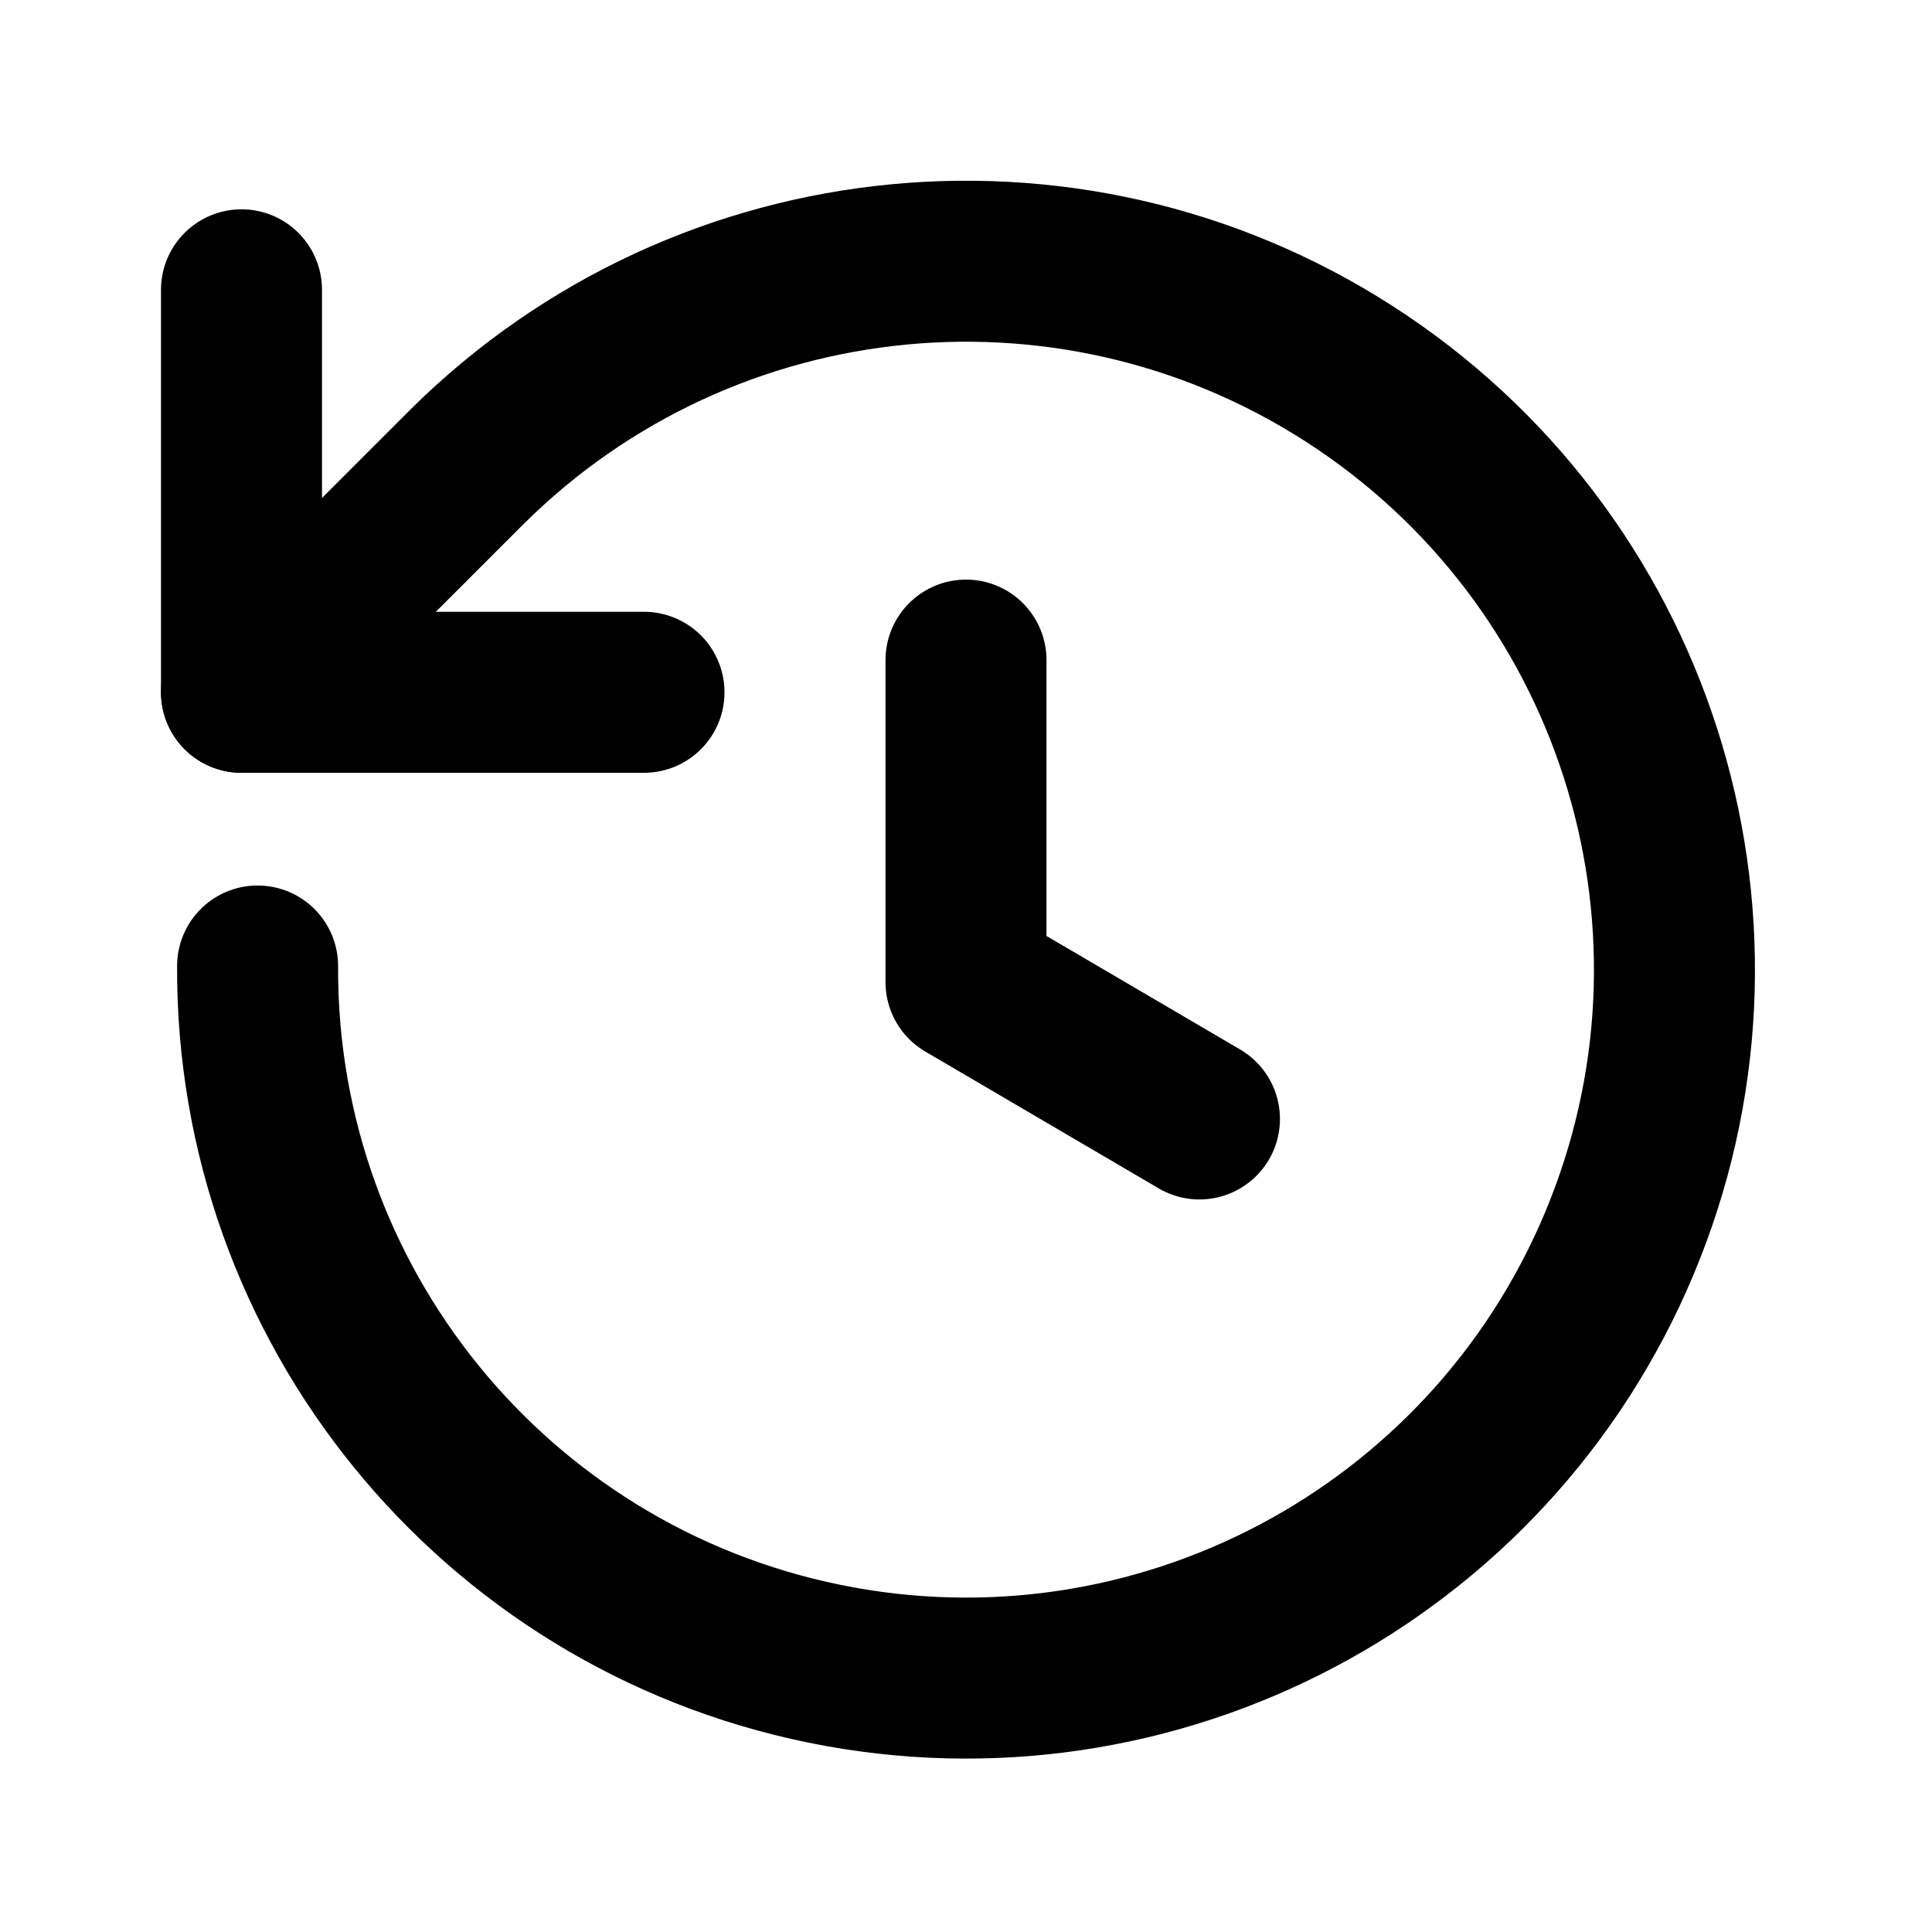
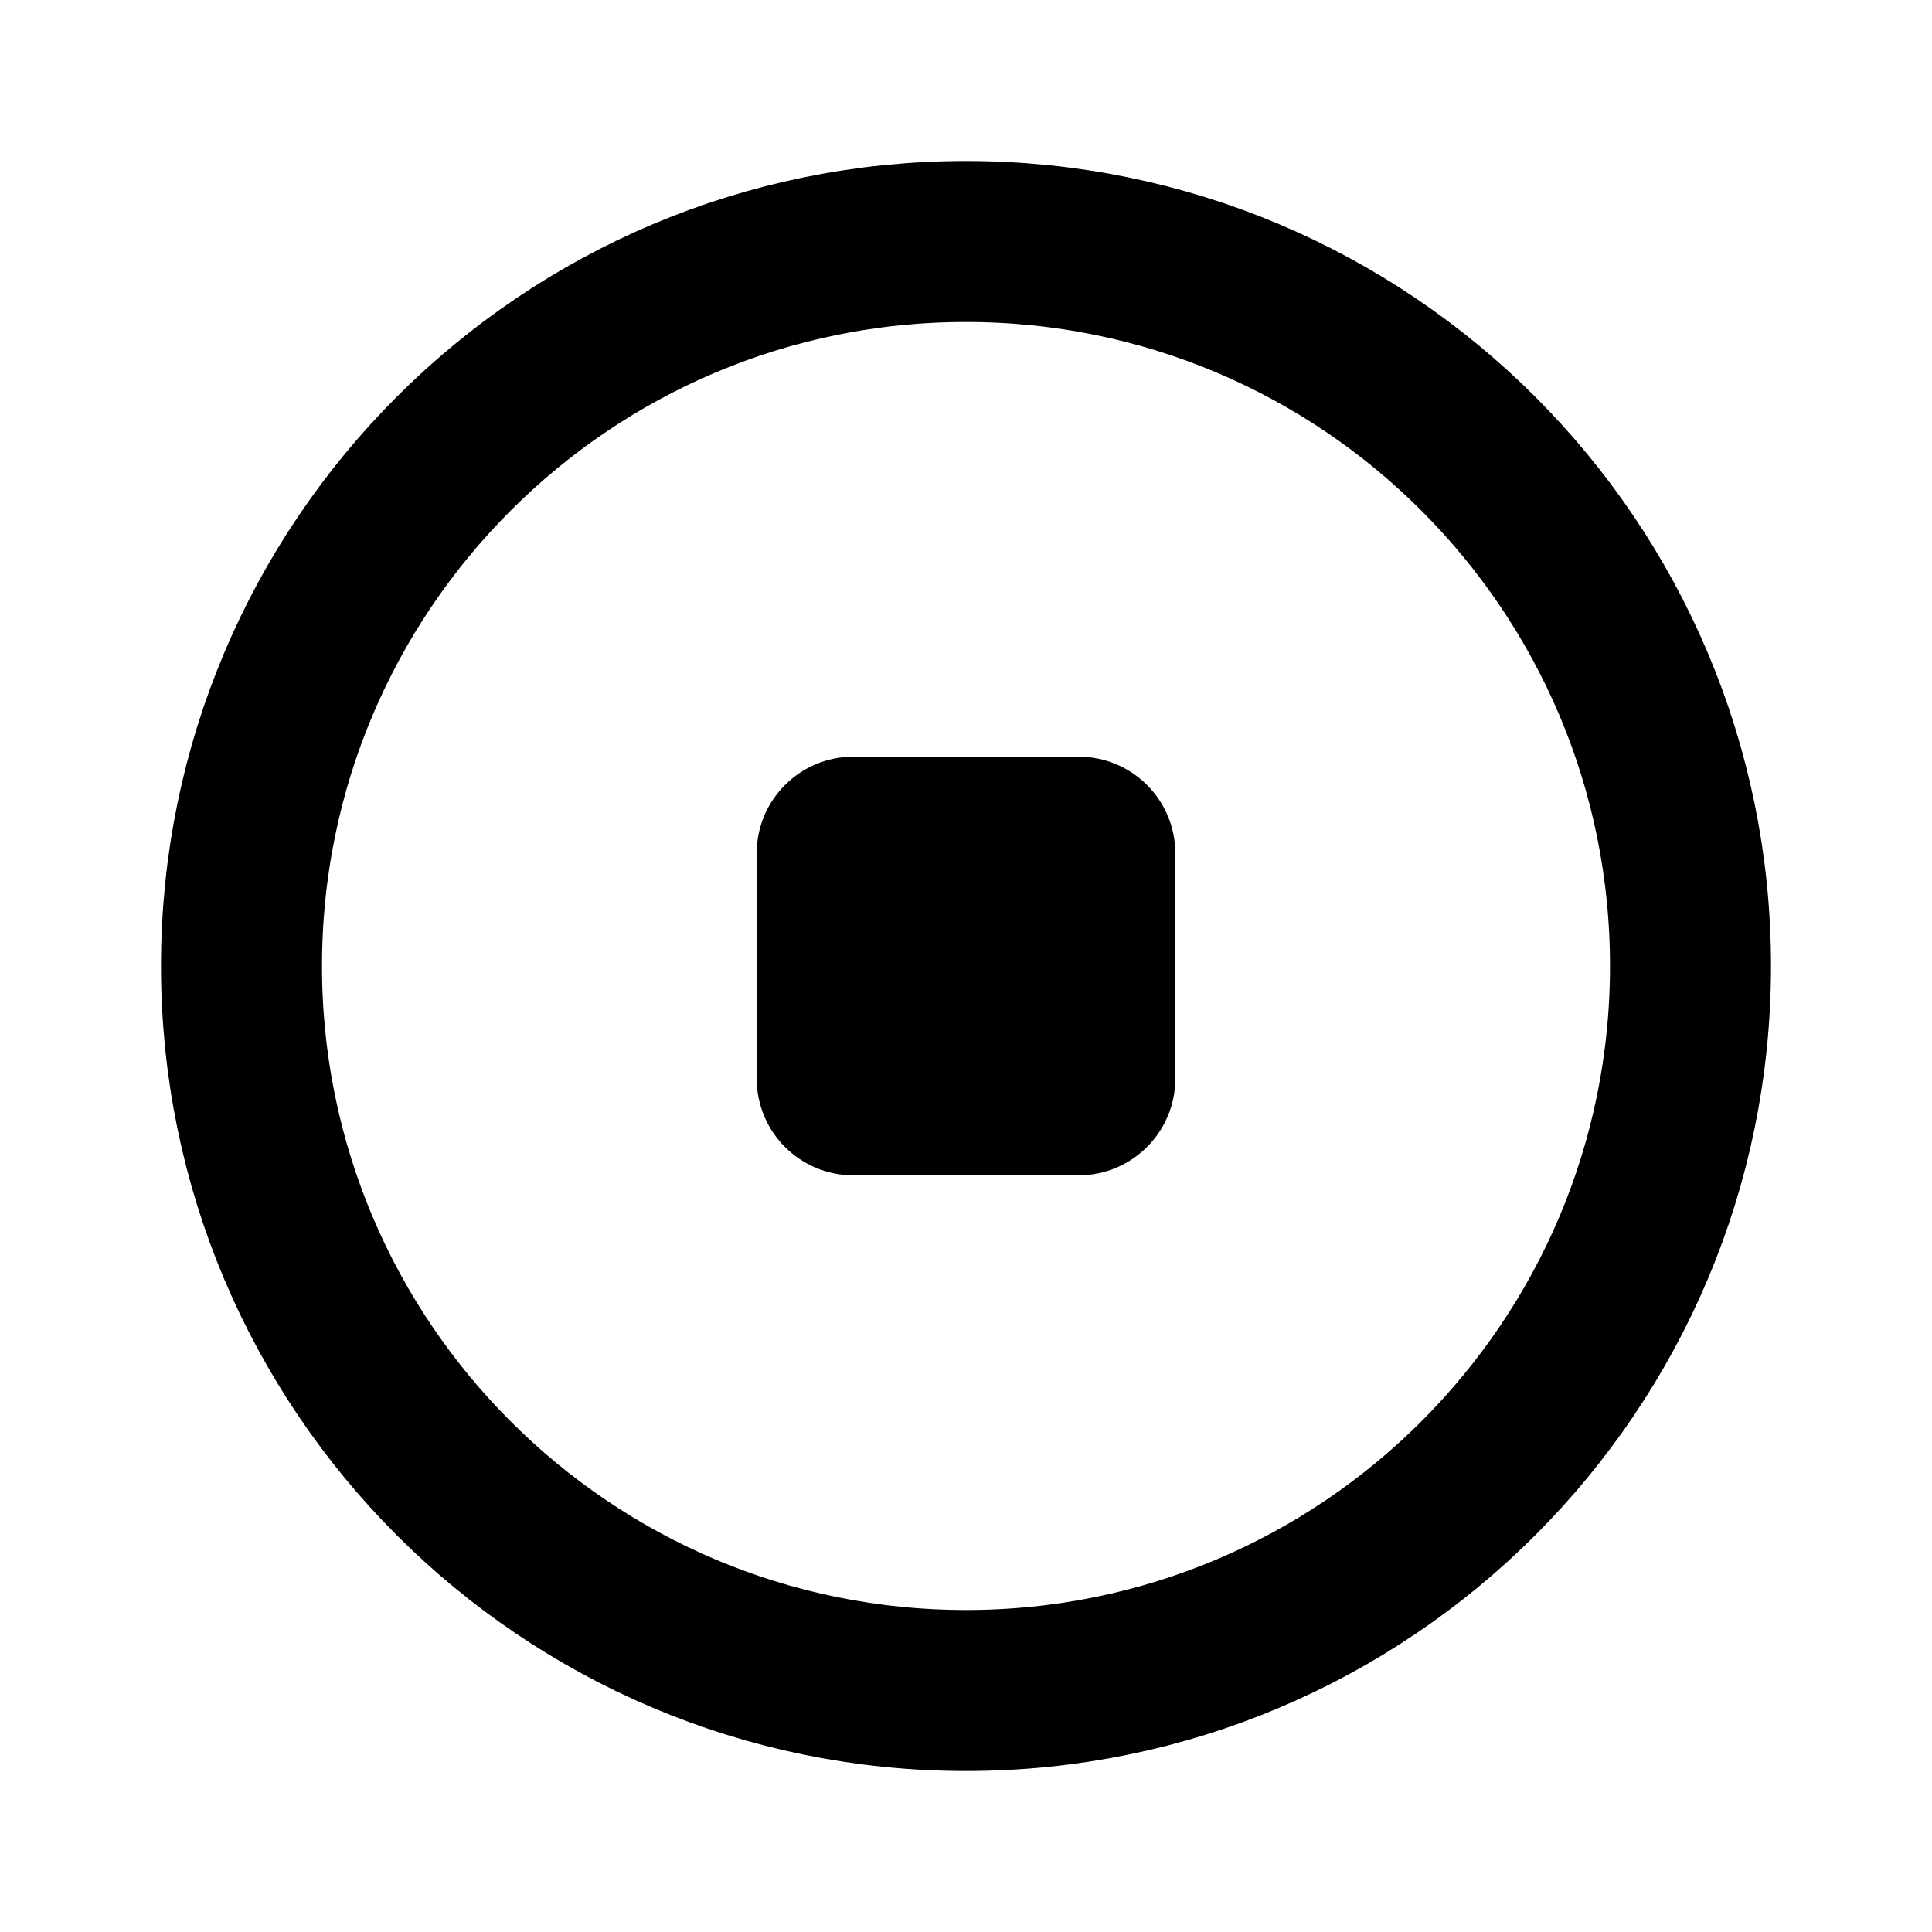
<svg xmlns="http://www.w3.org/2000/svg" viewBox="0 0 24 24" fill="none" stroke="currentColor" stroke-width="2" stroke-linecap="round" stroke-linejoin="round">
-   <path d="M3.2 12a8.8 8.8 0 1 0 2.6-6.2L3 8.6" />
-   <path d="M3 3.6v5h5" />
-   <path d="M12 8.2v4l2.9 1.7" />
+   <circle cx="12" cy="12" r="9" />
+   <rect x="9.4" y="9.4" width="5.2" height="5.2" rx="1.2" fill="currentColor" stroke="none" />
</svg>
